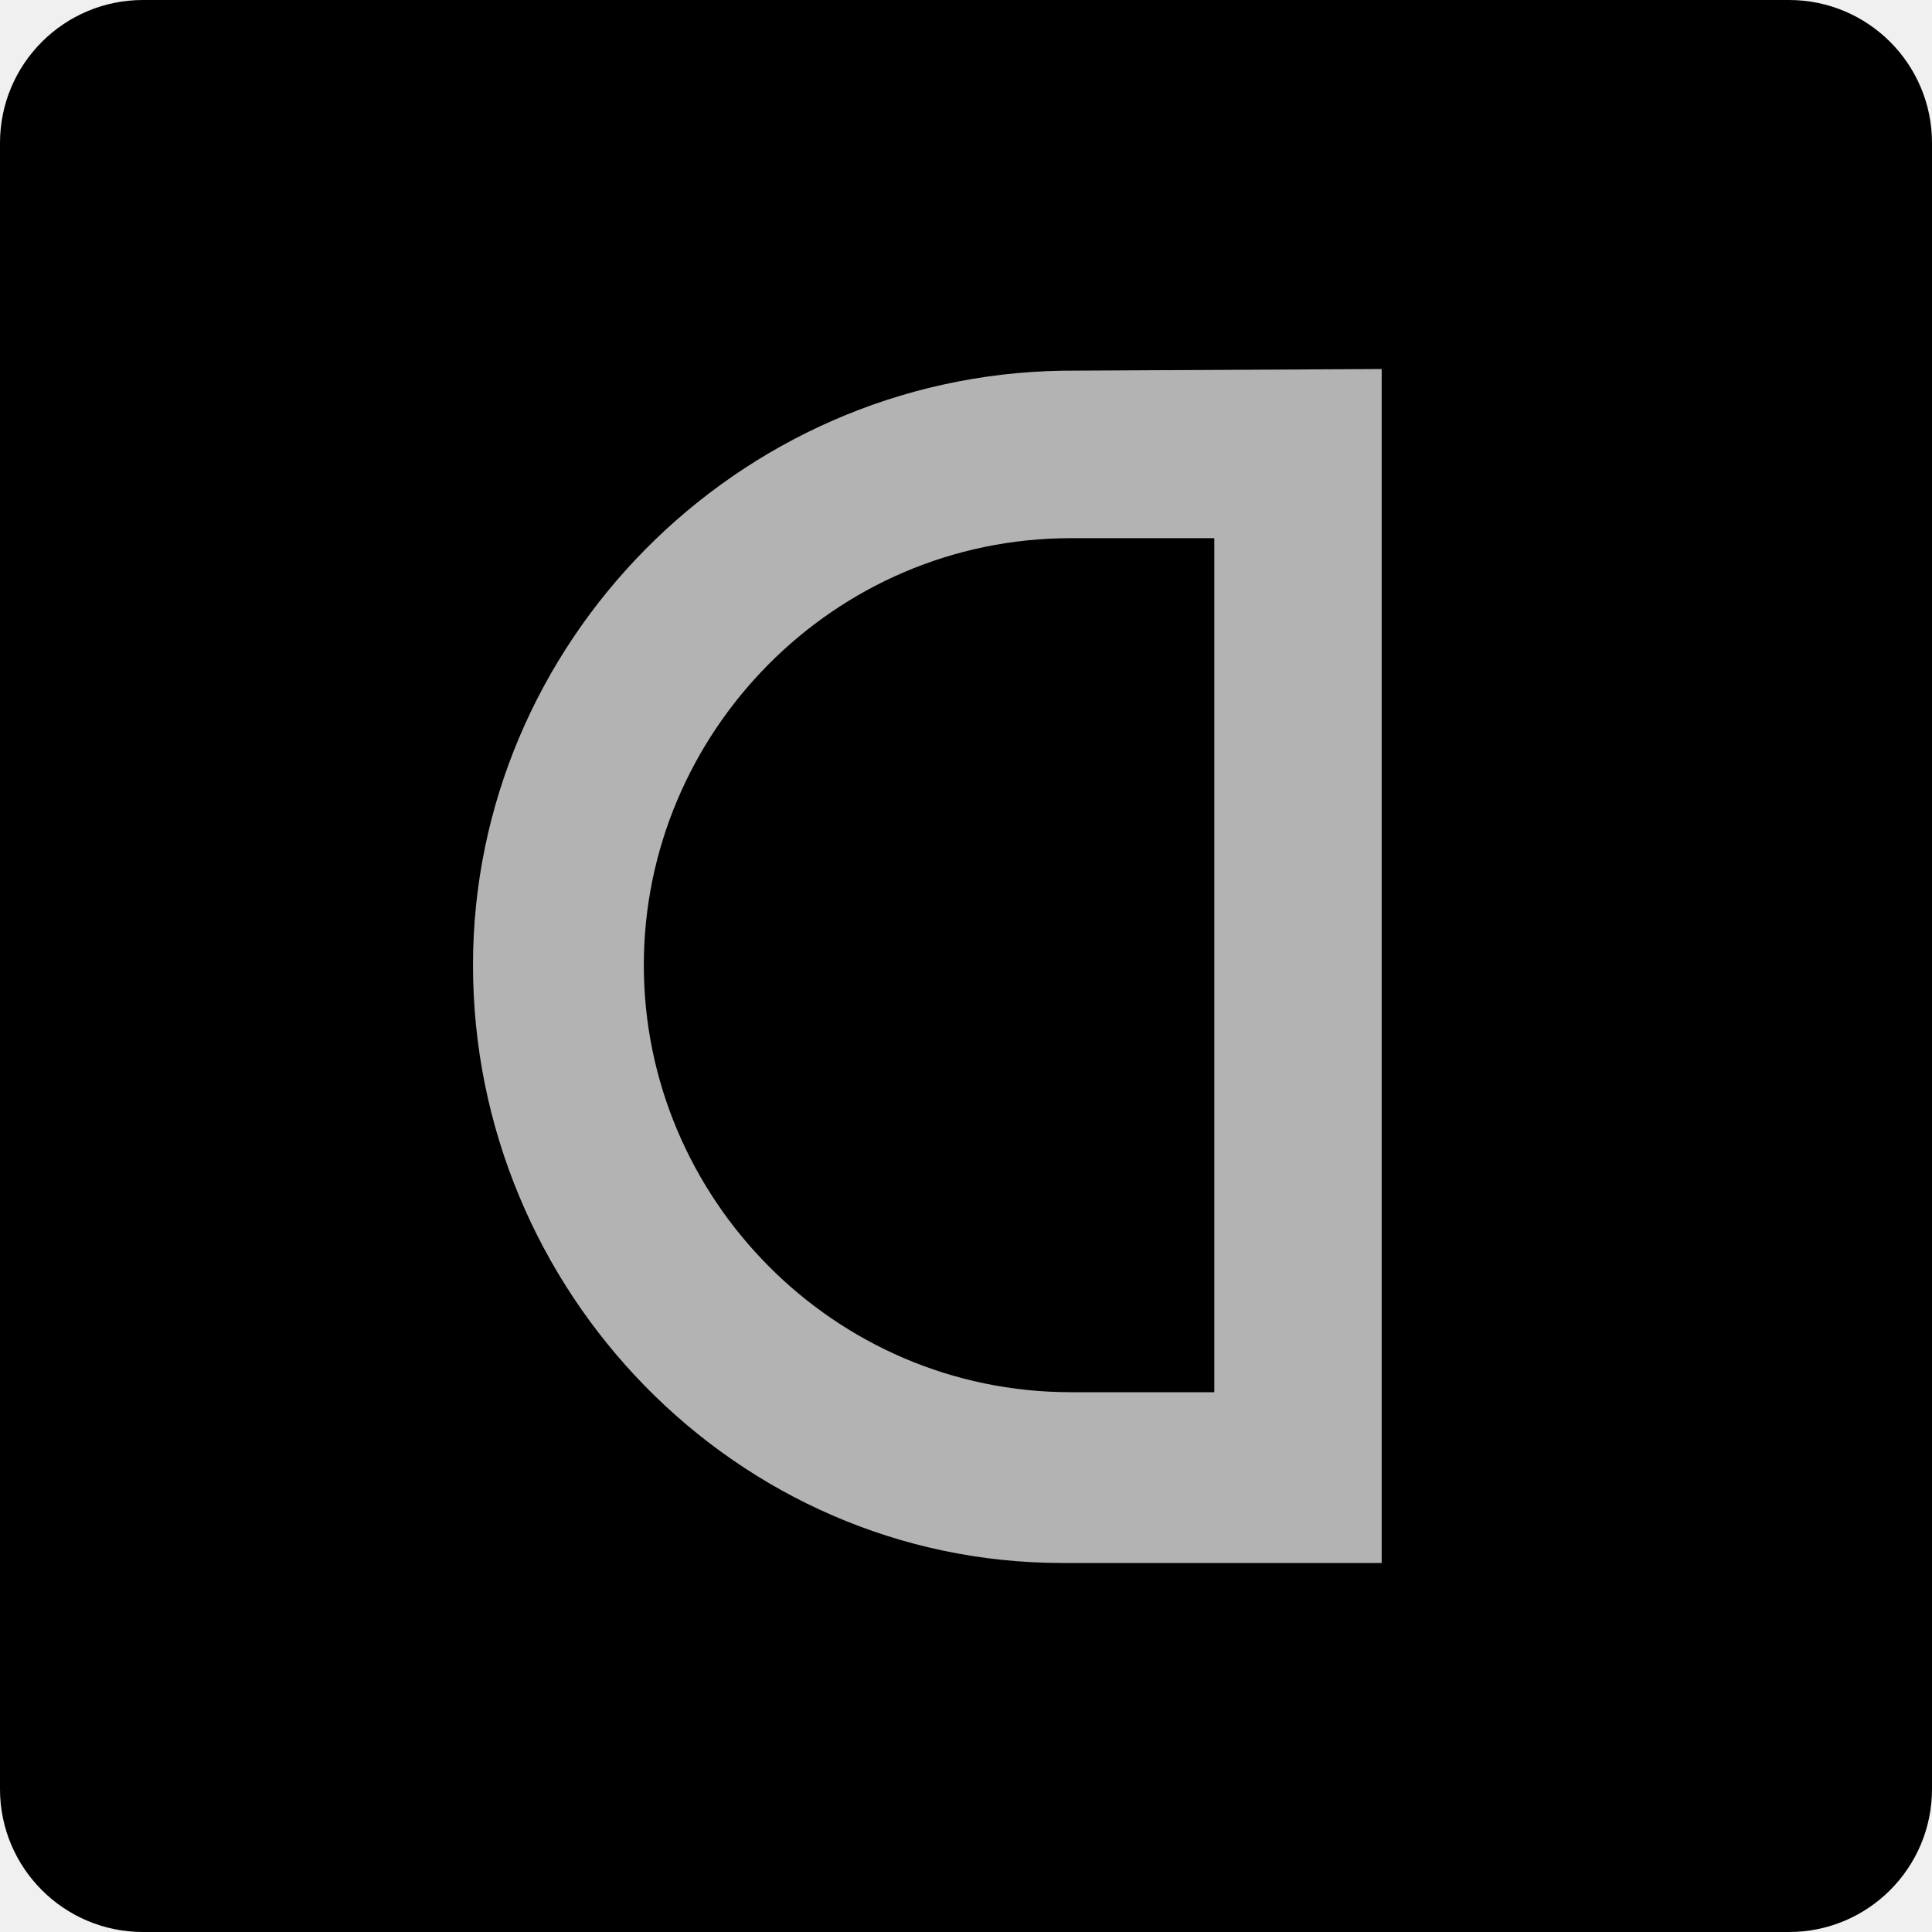
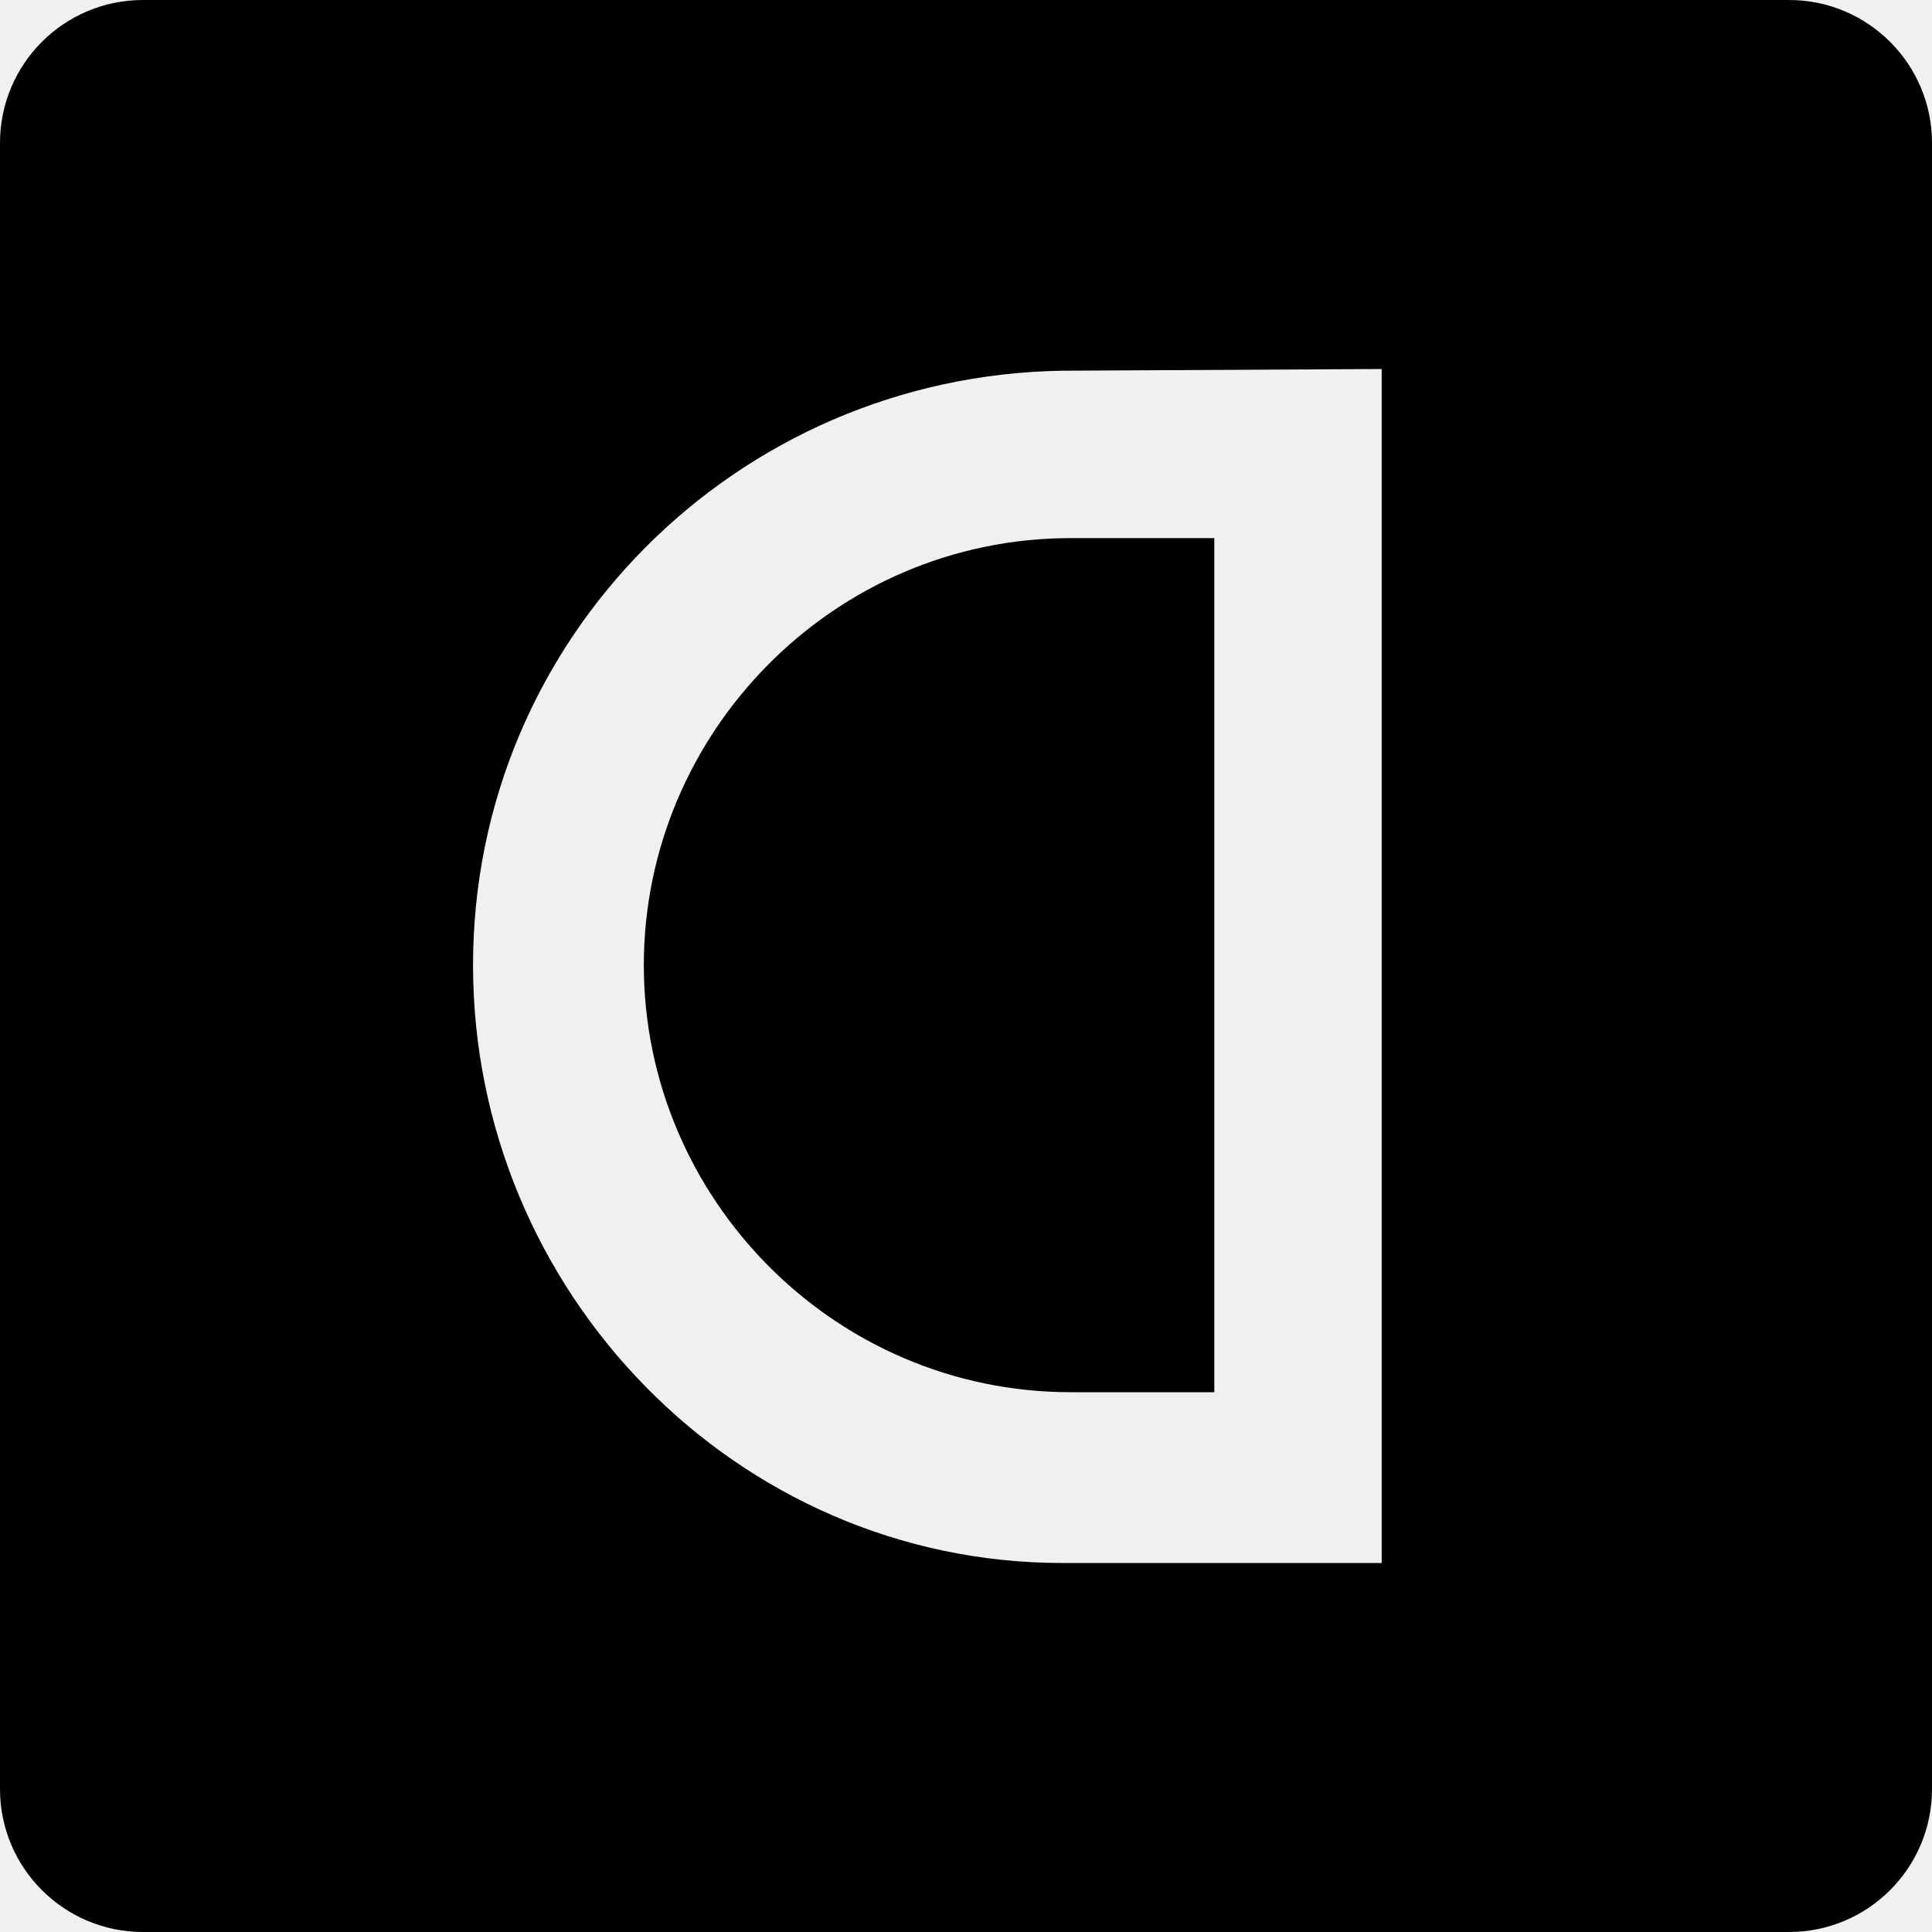
<svg xmlns="http://www.w3.org/2000/svg" id="favicon" viewBox="0 0 500 500">
  <defs>
-     <style>.cls-1{fill:#fff;opacity:.7;}</style>
+     <style>
+ .cls-1
+ {
+     fill:#000;
+ }
+ 
+ @media (prefers-color-scheme: dark) {
+     .cls-1
+     {
+         fill:#fff;
+     }
+ }
+ </style>
  </defs>
-   <rect width="500" height="500" rx="37" ry="37" />
-   <path class="cls-1" d="M122.41,249.78c0,84.43,68.08,154.72,152.51,154.72h82.66V95.5l-82.66,.44c-84.43,1.33-152.51,70.73-152.51,153.84Zm191.85-110.51v221.03h-37.13c-61.45,0-110.51-50.39-110.51-110.51s49.07-110.51,110.51-110.51h37.13Z" />
+   <g id="D">
+     <path class="cls-1" d="M166.62,249.78c0,60.12,49.07,110.52,110.51,110.52h37.13V139.26h-37.13c-61.45,0-110.51,50.39-110.51,110.51Z" />
+     <path class="cls-1" d="M463,0H37C16.57,0,0,16.57,0,37V463c0,20.43,16.57,37,37,37H463c20.43,0,37-16.57,37-37V37c0-20.43-16.57-37-37-37Zm-105.41,404.5h-82.66c-84.43,0-152.51-70.29-152.51-154.72S190.49,97.27,274.92,95.94l82.66-.44V404.5Z" />
+   </g>
</svg>
